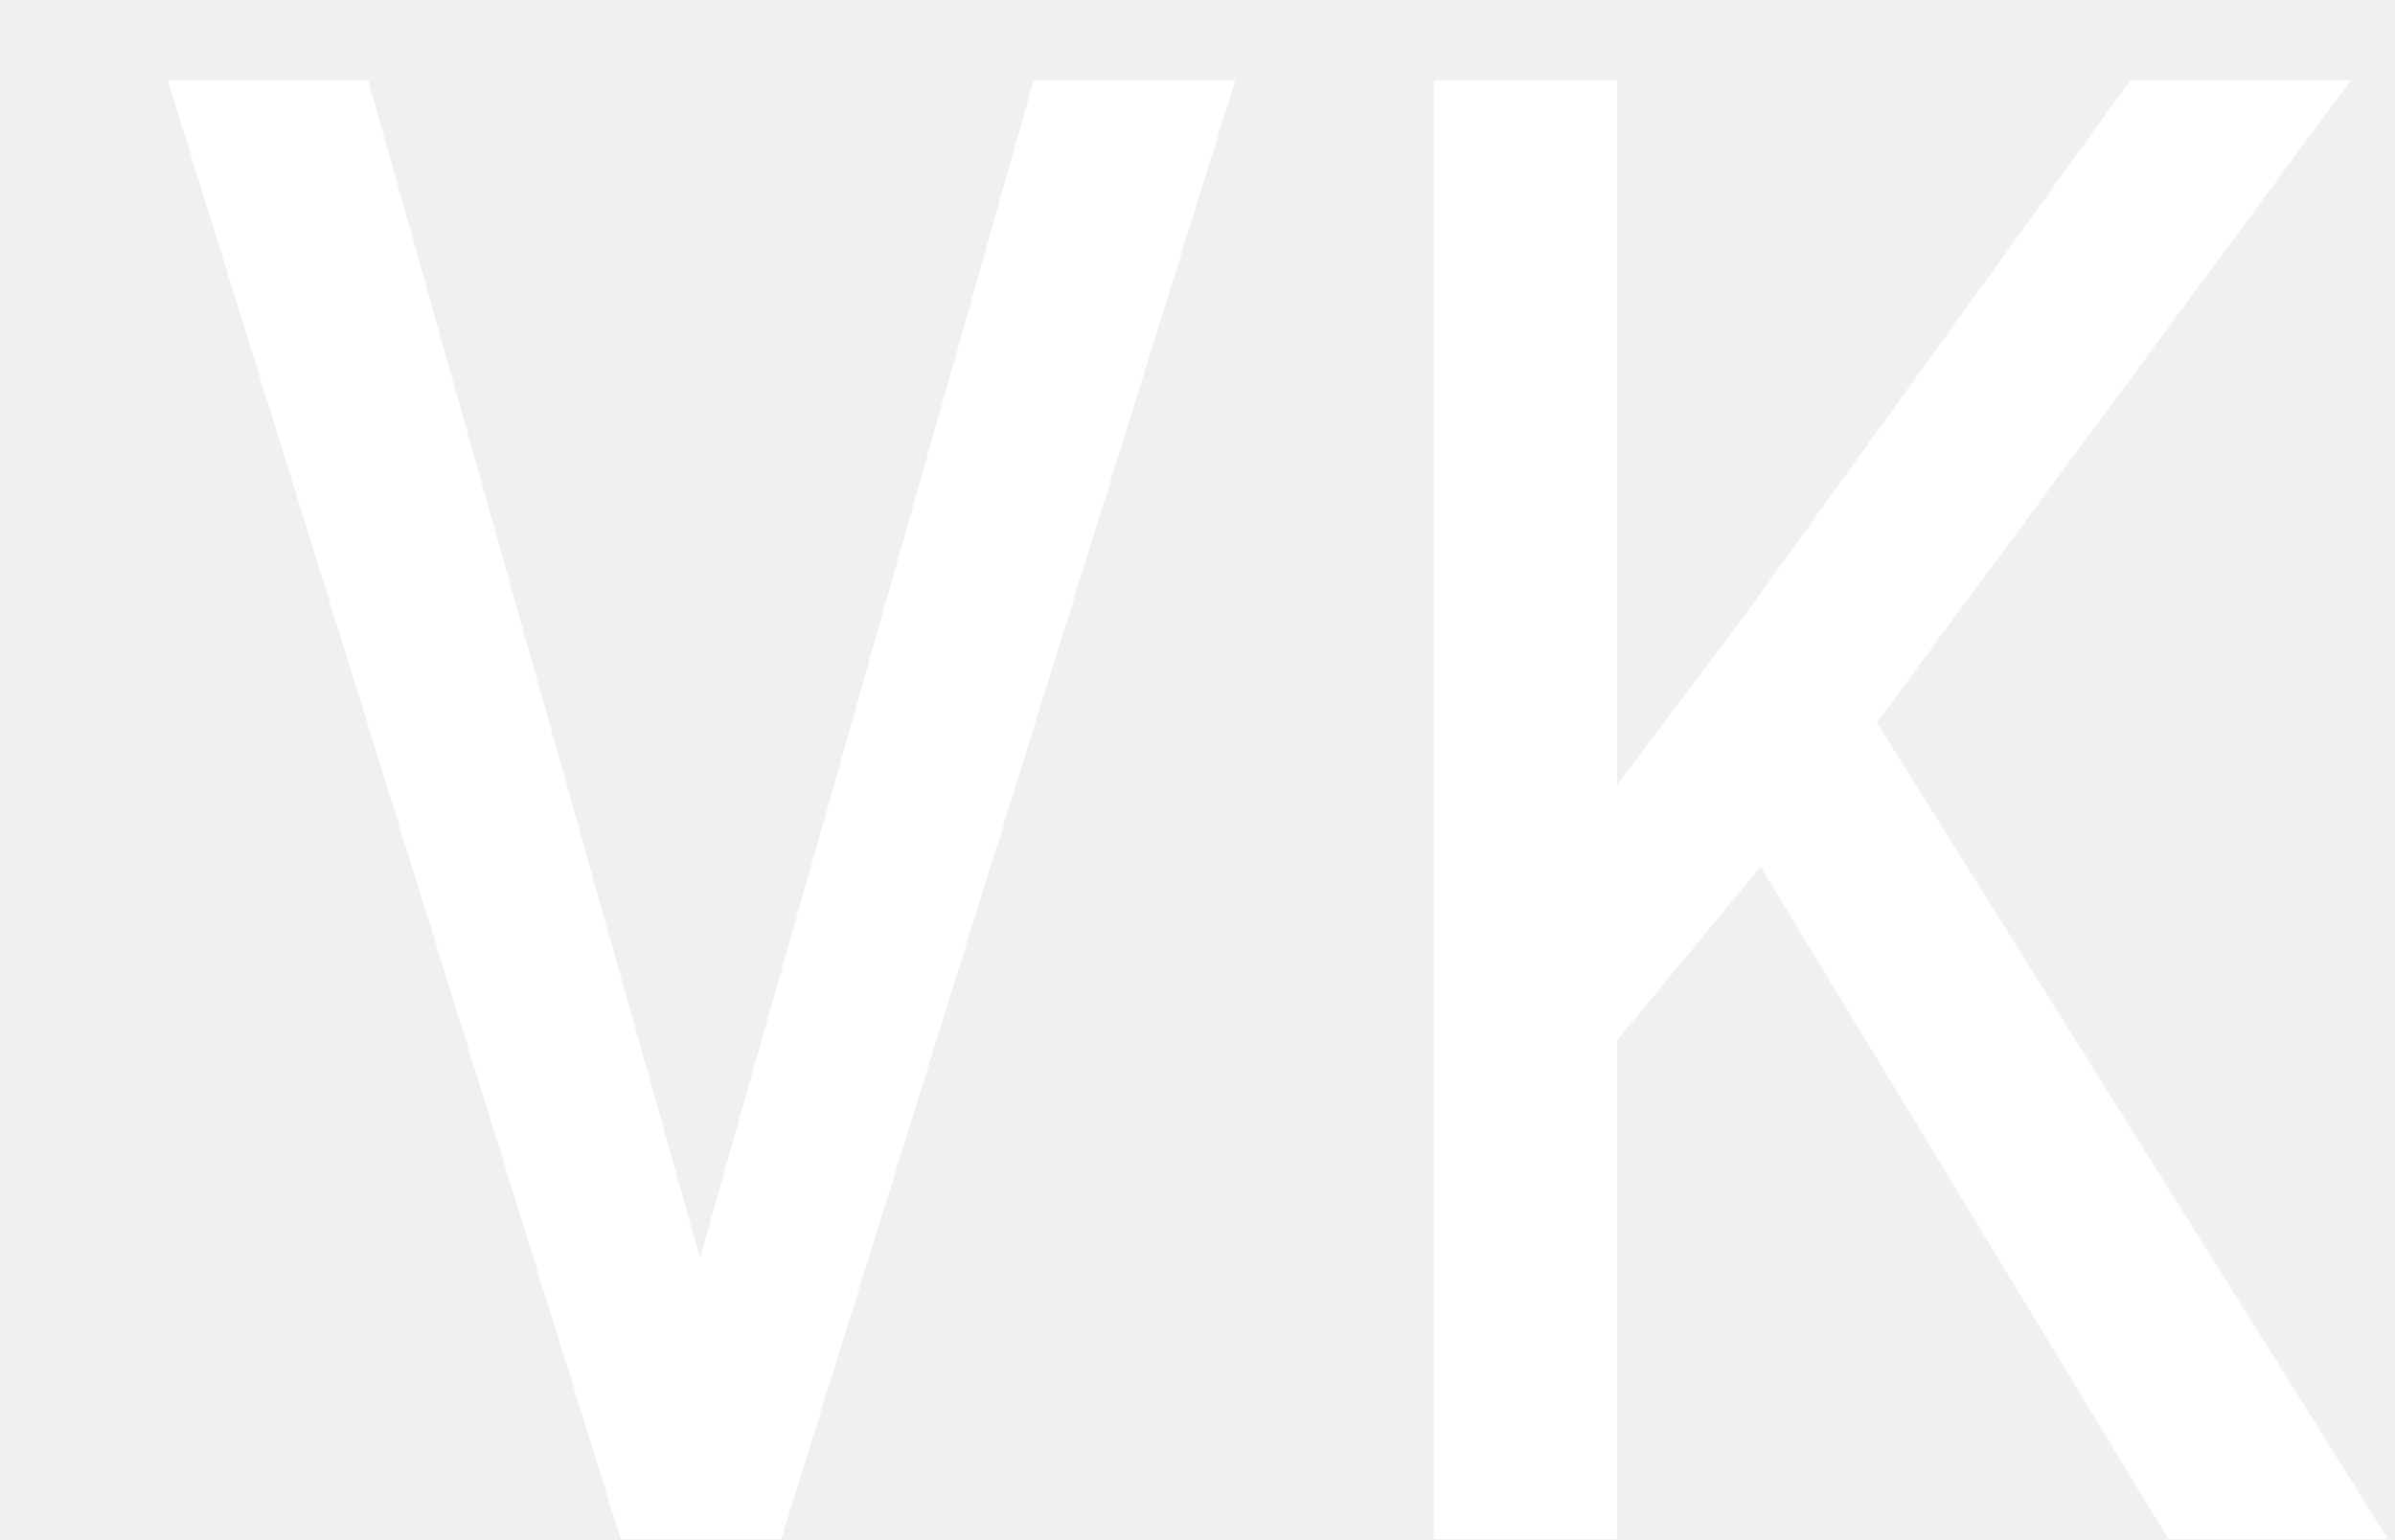
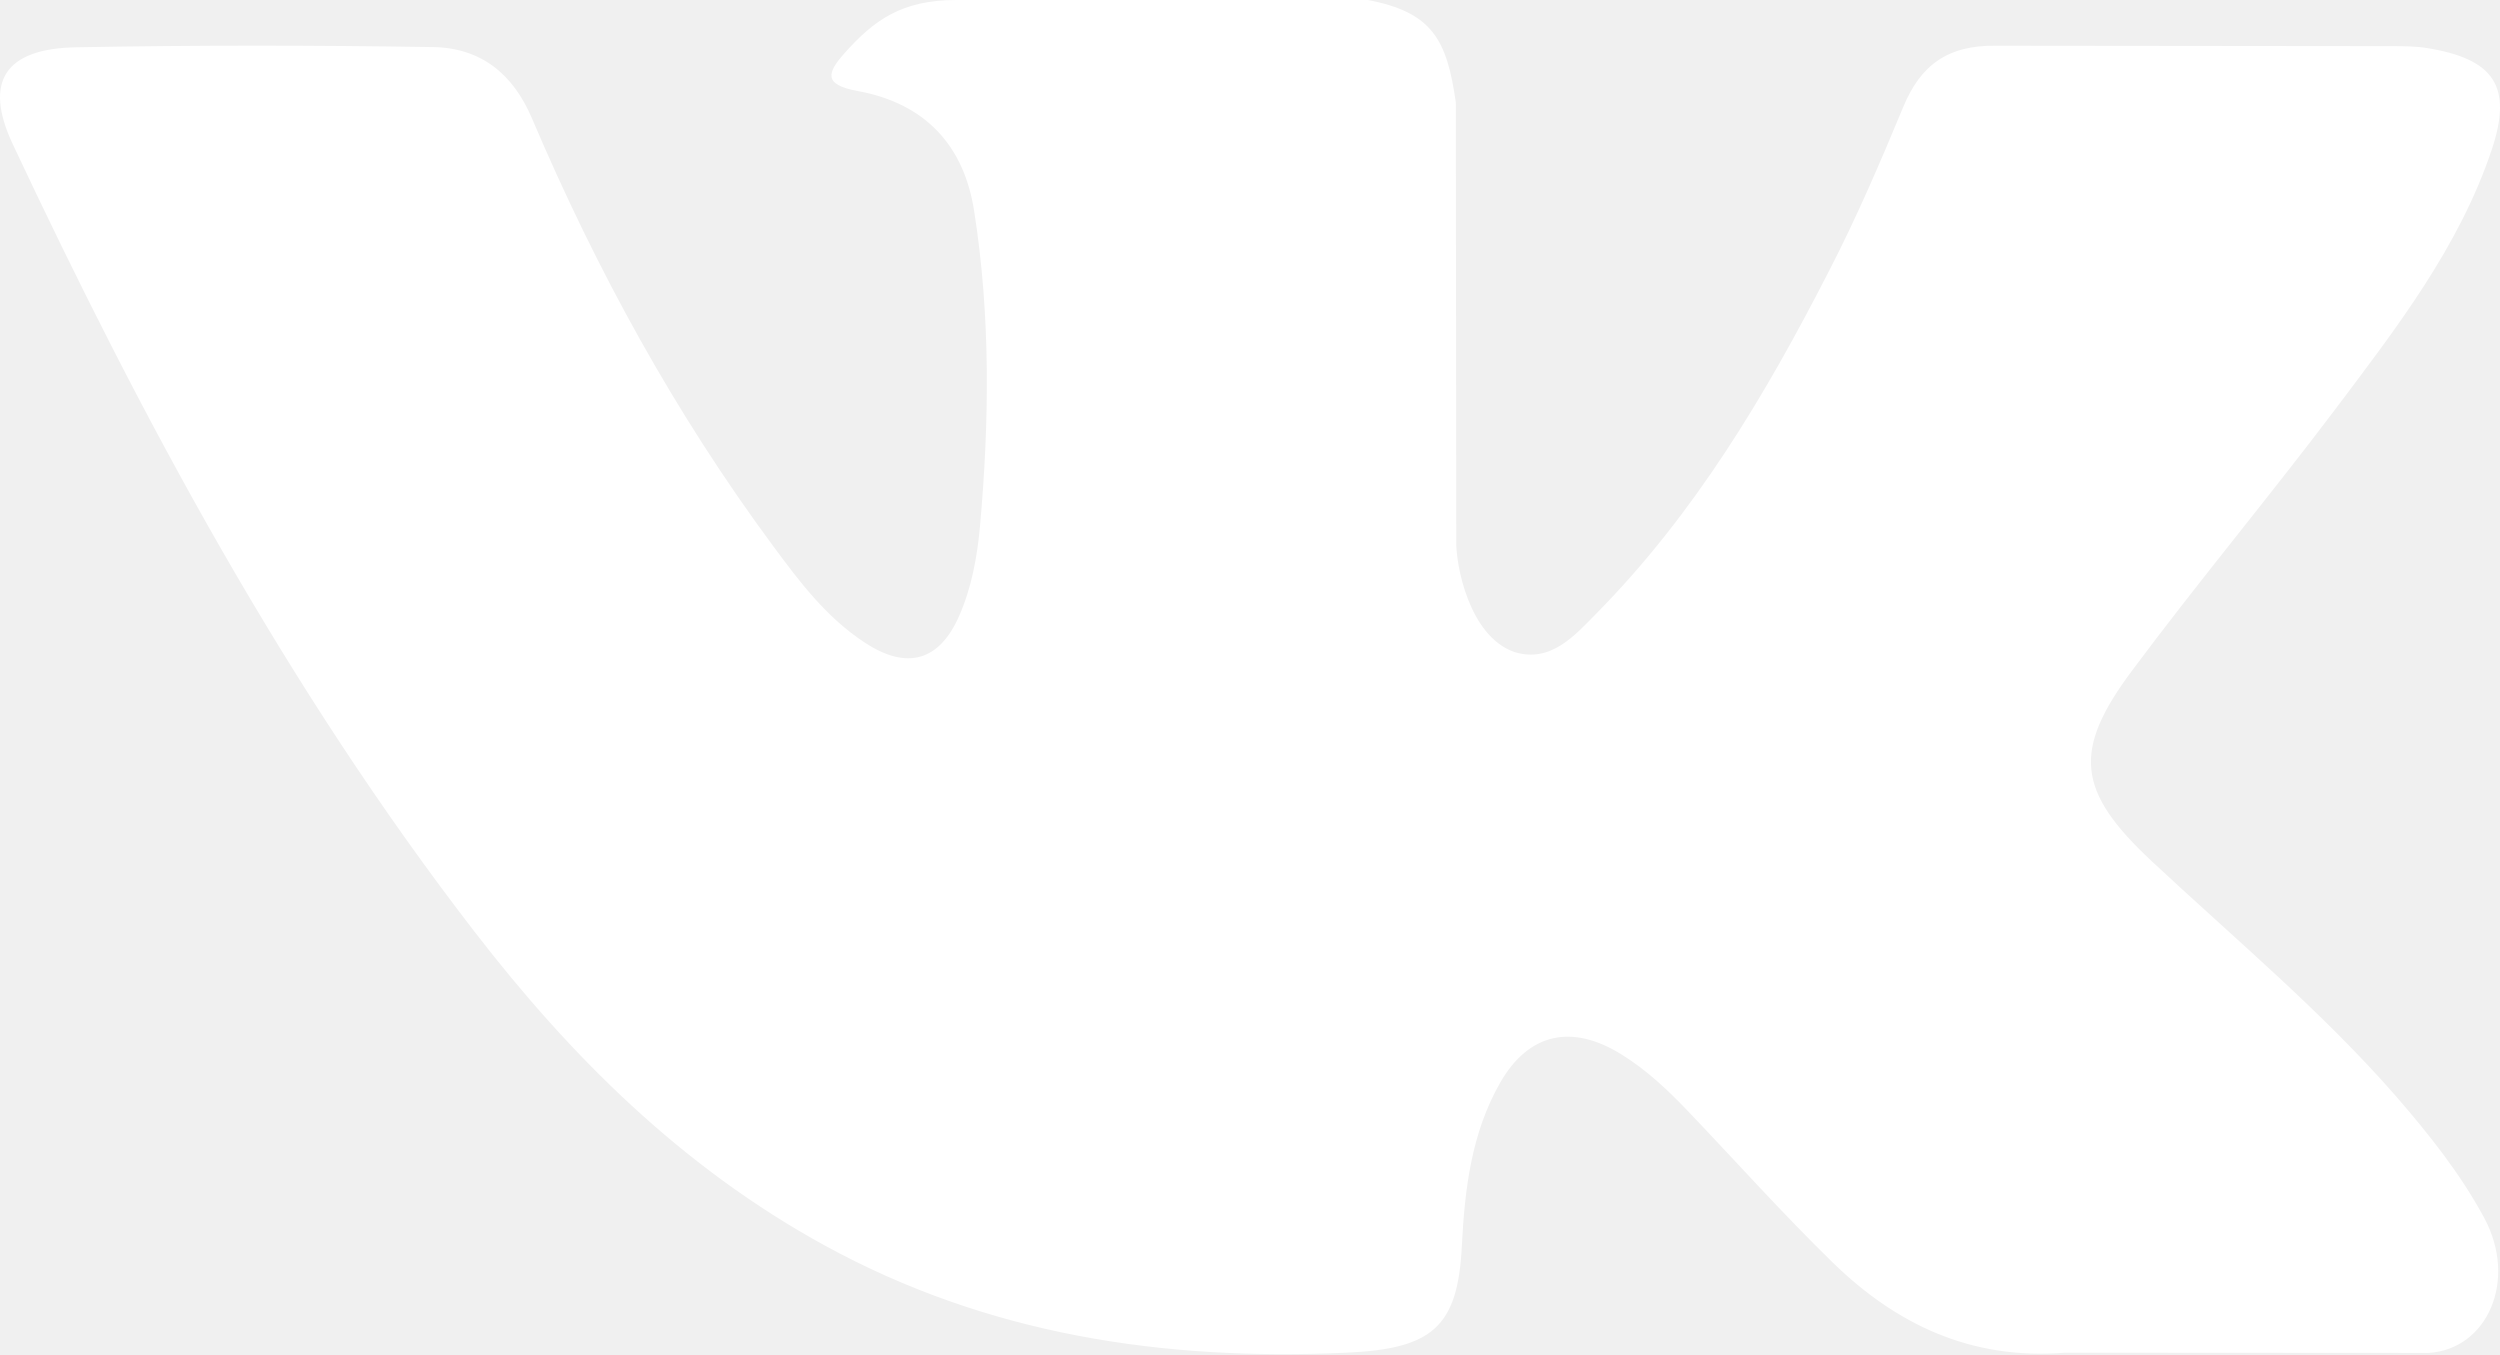
- <svg xmlns="http://www.w3.org/2000/svg" width="14" height="9" viewBox="0 0 14 9" fill="none">
-   <path d="M4.092 7.354L6.043 0.469H7.221L4.566 9H3.629L0.98 0.469H2.152L4.092 7.354ZM10.291 5.068L9.453 6.082V9H8.381V0.469H9.453V4.588L10.156 3.656L12.453 0.469H13.742L10.971 4.225L13.959 9H12.676L10.291 5.068Z" fill="white" />
+ <svg xmlns="http://www.w3.org/2000/svg" width="24" height="13" viewBox="0 0 24 13" fill="none">
+   <path fill-rule="evenodd" clip-rule="evenodd" d="M20.655 8.266C21.451 9.01 22.292 9.71 23.006 10.529C23.321 10.893 23.62 11.268 23.848 11.691C24.172 12.291 23.879 12.952 23.316 12.988L19.82 12.986C18.918 13.058 18.199 12.71 17.594 12.12C17.11 11.648 16.662 11.146 16.196 10.658C16.005 10.459 15.806 10.271 15.567 10.123C15.09 9.826 14.675 9.917 14.402 10.393C14.125 10.878 14.062 11.415 14.034 11.955C13.997 12.743 13.748 12.95 12.921 12.986C11.154 13.066 9.476 12.81 7.918 11.957C6.544 11.204 5.479 10.142 4.552 8.94C2.746 6.598 1.364 4.026 0.121 1.381C-0.158 0.785 0.046 0.465 0.733 0.454C1.874 0.433 3.014 0.434 4.156 0.452C4.62 0.459 4.926 0.713 5.105 1.132C5.723 2.585 6.478 3.967 7.426 5.247C7.678 5.588 7.935 5.929 8.302 6.169C8.707 6.435 9.016 6.347 9.207 5.915C9.328 5.641 9.381 5.345 9.408 5.052C9.498 4.042 9.51 3.033 9.352 2.027C9.255 1.399 8.885 0.992 8.23 0.873C7.896 0.812 7.946 0.693 8.107 0.511C8.388 0.196 8.653 0 9.18 0H13.131C13.753 0.118 13.891 0.385 13.976 0.984L13.98 5.185C13.973 5.417 14.101 6.106 14.537 6.259C14.887 6.368 15.117 6.101 15.326 5.889C16.273 4.928 16.948 3.792 17.551 2.616C17.819 2.099 18.049 1.562 18.272 1.025C18.437 0.627 18.697 0.431 19.165 0.439L22.968 0.443C23.081 0.443 23.195 0.444 23.304 0.462C23.945 0.567 24.121 0.831 23.923 1.43C23.611 2.369 23.004 3.152 22.411 3.939C21.777 4.779 21.099 5.59 20.47 6.435C19.892 7.207 19.938 7.596 20.655 8.266Z" fill="white" />
</svg>
